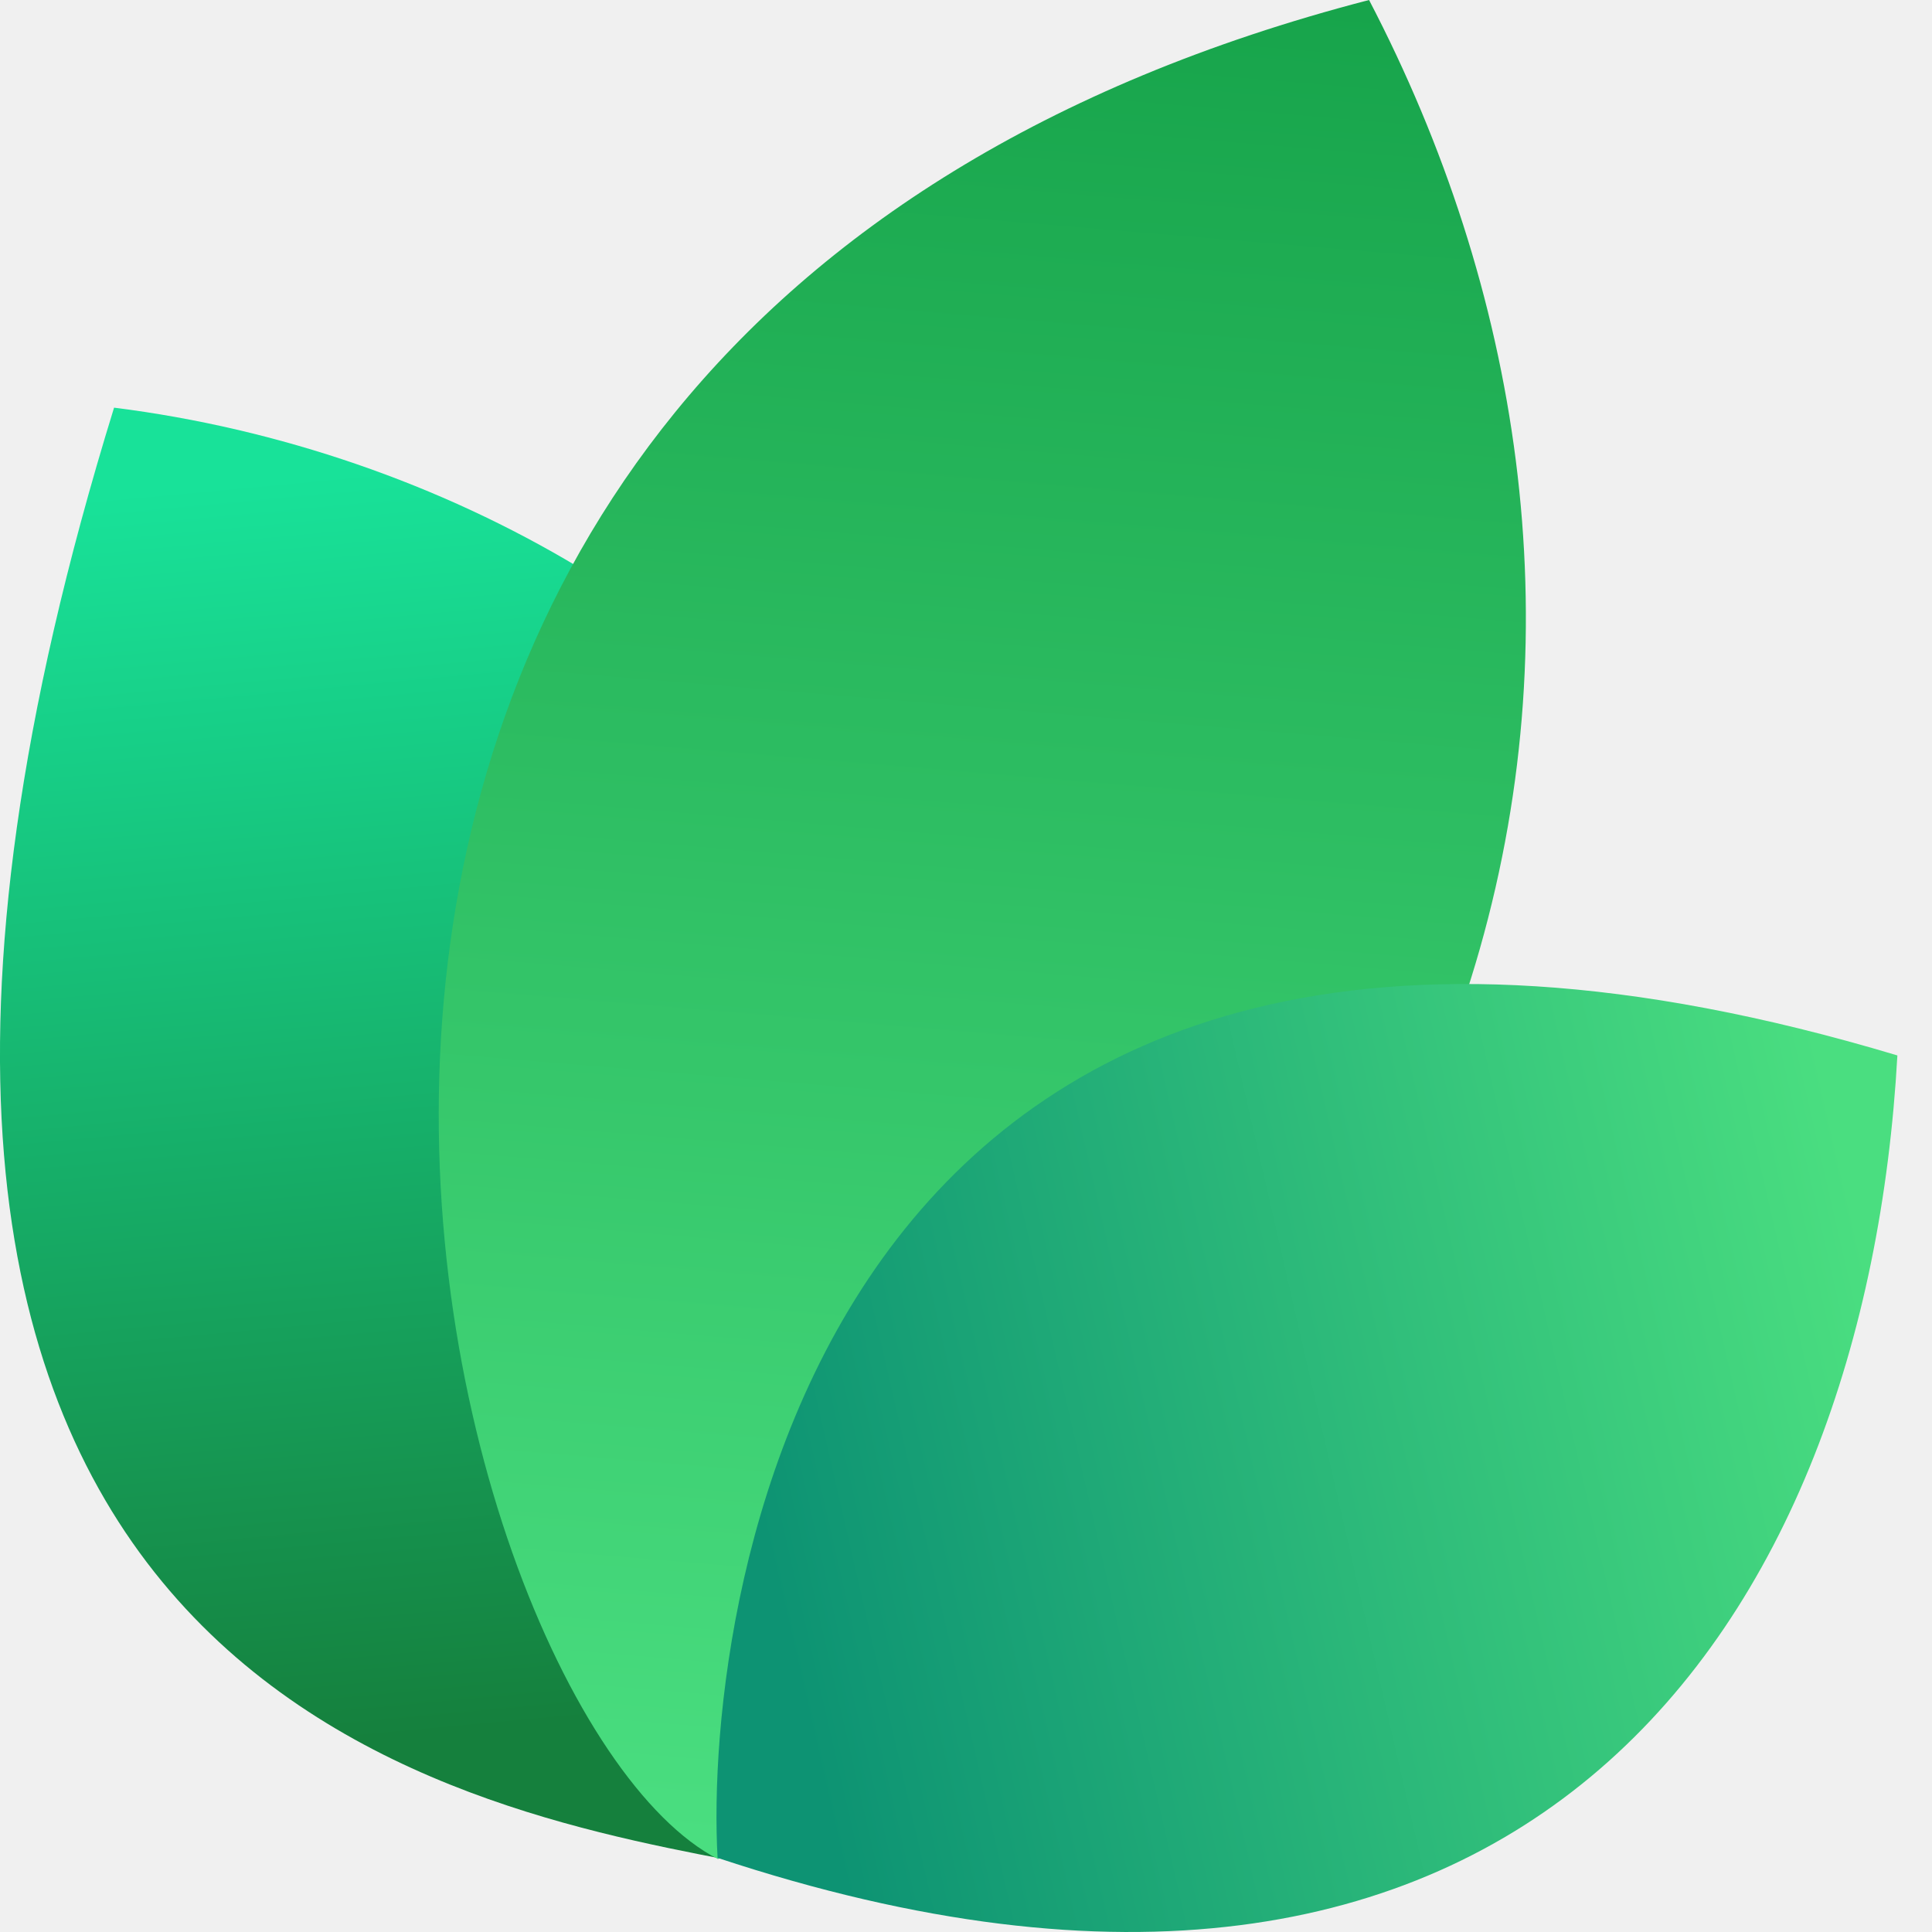
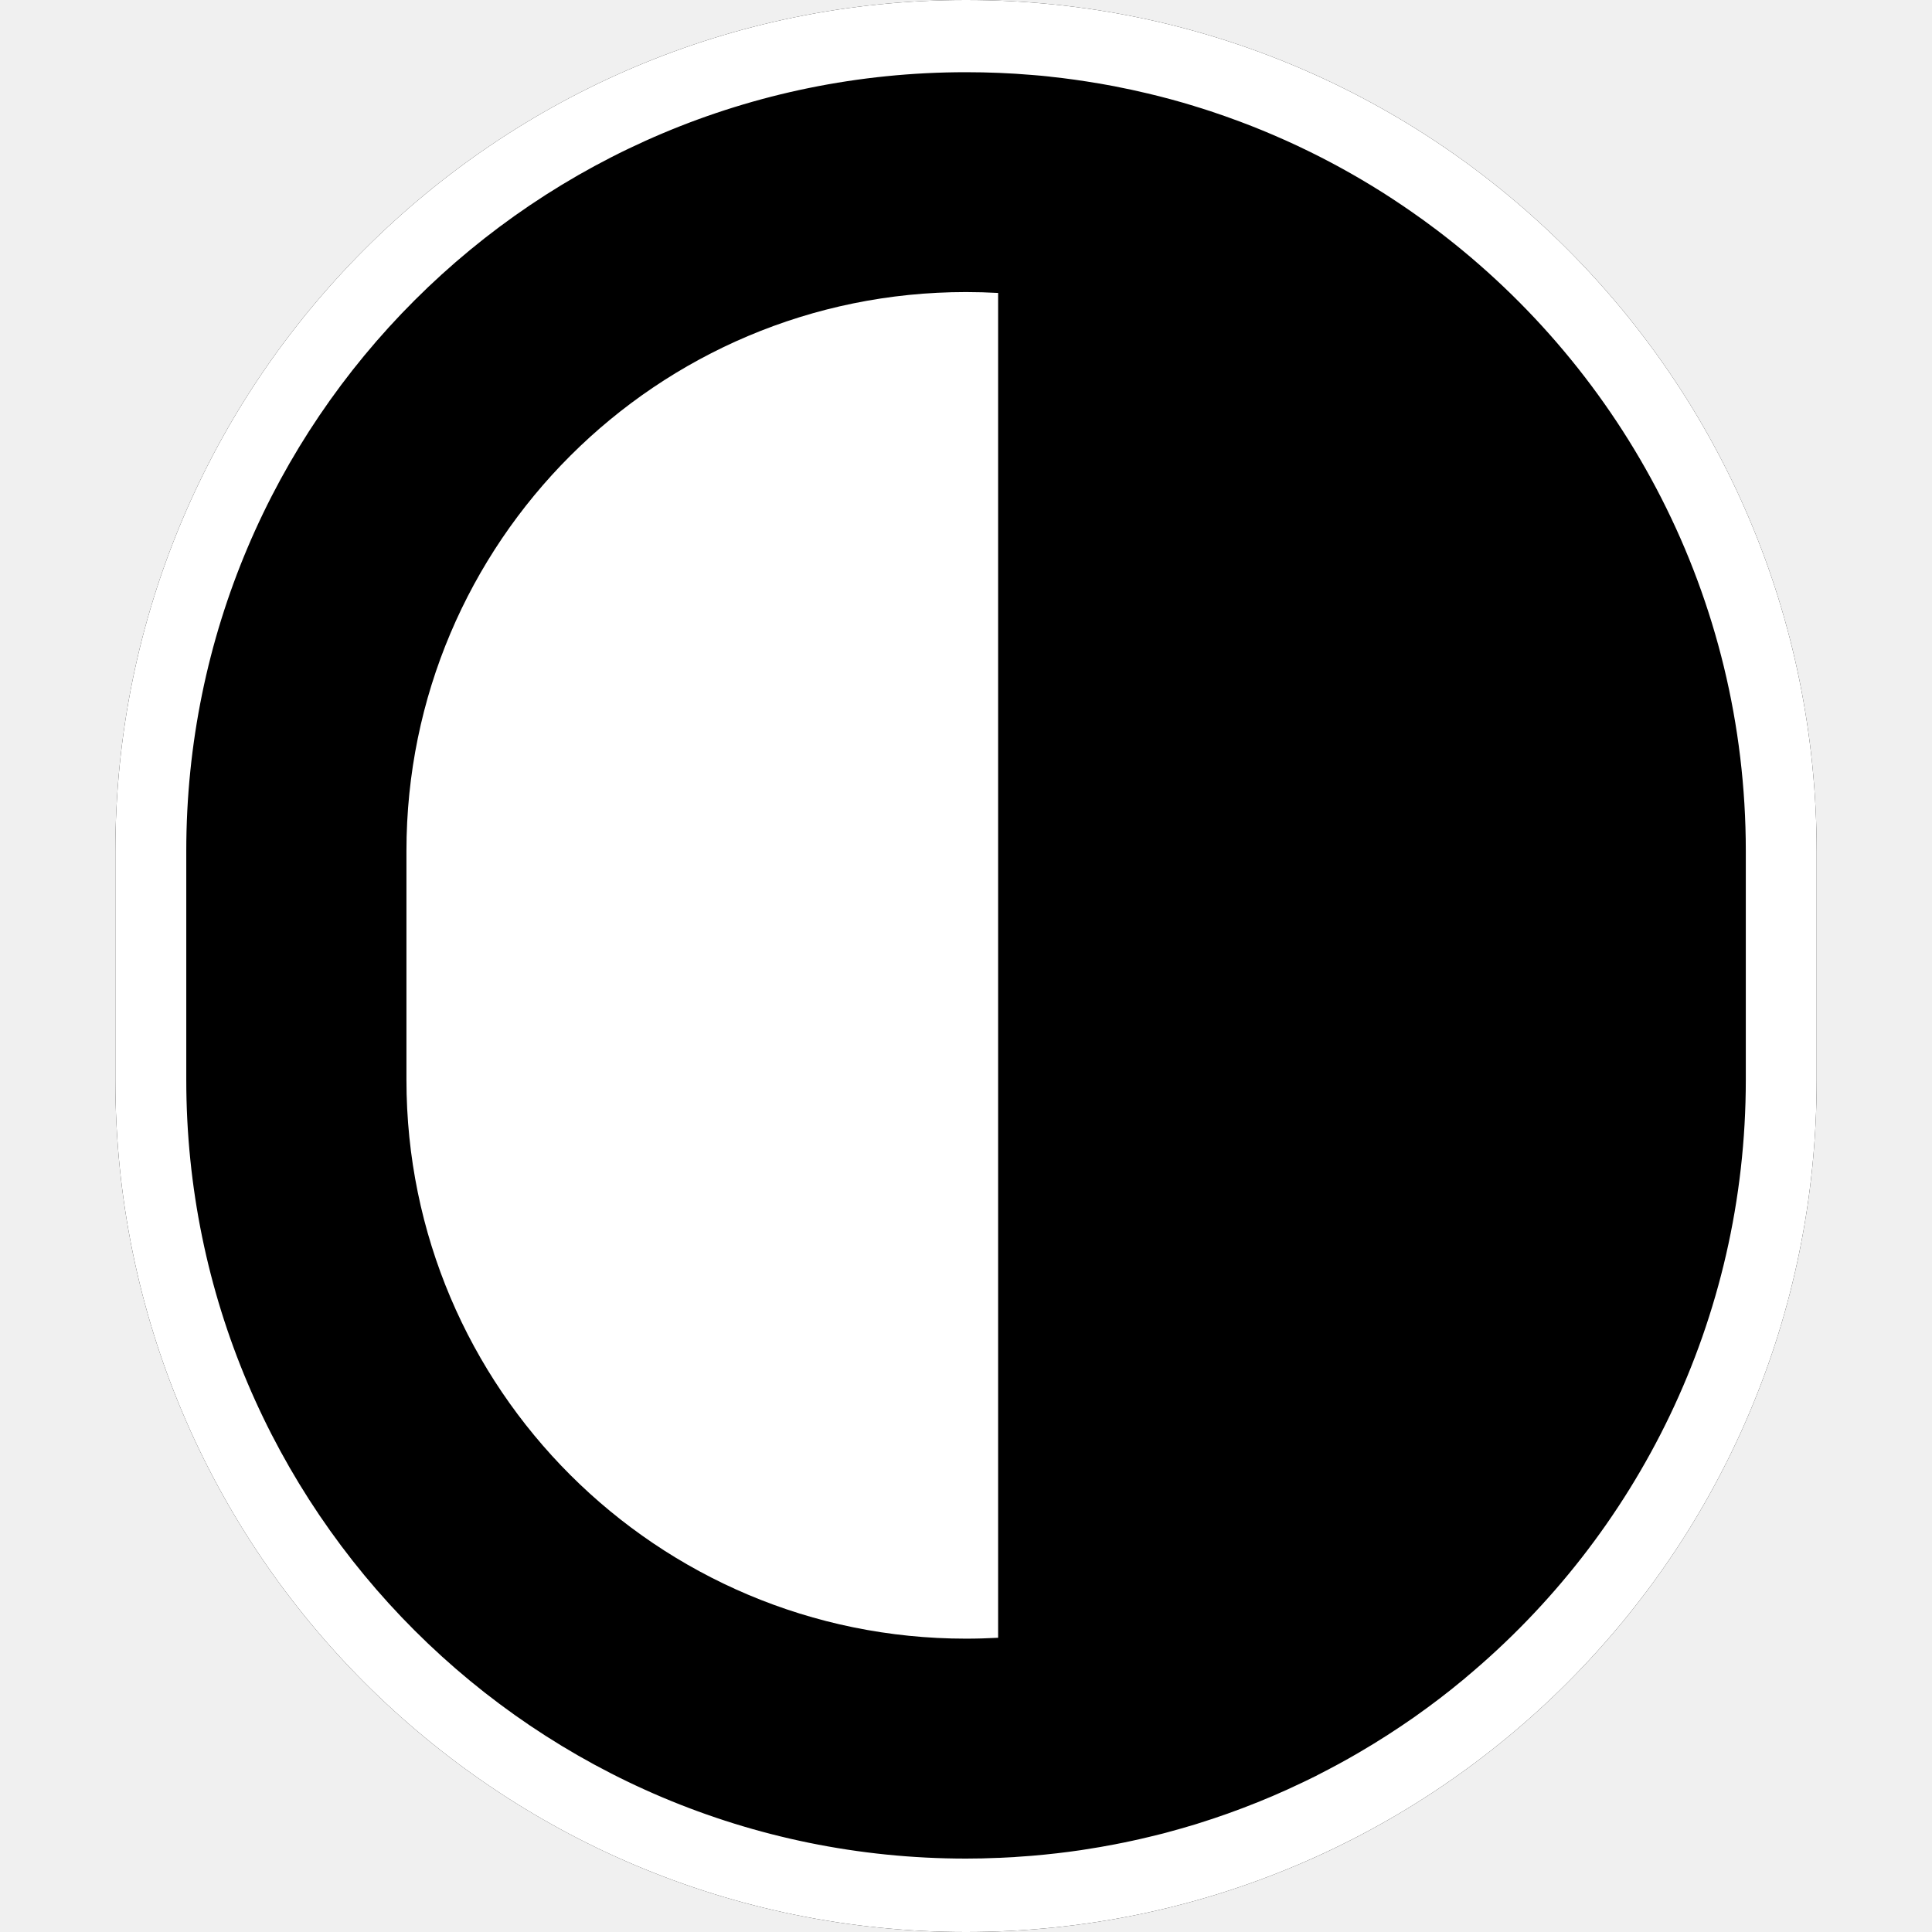
<svg xmlns="http://www.w3.org/2000/svg" width="24" height="24" viewBox="0 0 24 24" fill="none">
-   <path d="M9.061 23.108C5.268 22.377 -3.391 20.627 1.417 5.064C9.634 6.099 16.973 14.064 9.061 23.108Z" fill="url(#paint0_linear_17557_2021)" />
-   <path d="M8.919 23.094C5.276 21.222 0.784 4.209 17.007 0C20.757 7.193 19.621 16.545 8.919 23.094Z" fill="url(#paint1_linear_17557_2021)" />
-   <path d="M8.914 23.079C8.735 19.882 10.159 9.085 23.57 13.111C23.181 20.123 18.984 26.418 8.914 23.079Z" fill="url(#paint2_linear_17557_2021)" />
-   <defs>
-     <linearGradient id="paint0_linear_17557_2021" x1="3.776" y1="5.916" x2="5.232" y2="21.559" gradientUnits="userSpaceOnUse">
-       <stop stop-color="#18E299" />
-       <stop offset="1" stop-color="#15803D" />
-     </linearGradient>
-     <linearGradient id="paint1_linear_17557_2021" x1="12.171" y1="-0.718" x2="10.19" y2="22.983" gradientUnits="userSpaceOnUse">
-       <stop stop-color="#16A34A" />
-       <stop offset="1" stop-color="#4ADE80" />
-     </linearGradient>
-     <linearGradient id="paint2_linear_17557_2021" x1="23.133" y1="15.353" x2="9.338" y2="18.52" gradientUnits="userSpaceOnUse">
-       <stop stop-color="#4ADE80" />
-       <stop offset="1" stop-color="#0D9373" />
-     </linearGradient>
-   </defs>
+   <path d="M12 0C17.836 4.85468e-06 22.567 4.736 22.567 10.578V13.422C22.567 19.264 17.836 24 12 24C6.164 24 1.433 19.264 1.433 13.422V10.578C1.433 4.736 6.164 3.21663e-05 12 0Z" fill="black" />
+   <path d="M12 3.628C12.134 3.628 12.267 3.632 12.399 3.639V20.345C12.267 20.352 12.134 20.356 12 20.356C8.161 20.356 5.049 17.248 5.049 13.415V10.57C5.049 6.736 8.161 3.628 12 3.628Z" fill="white" />
+   <path fill-rule="evenodd" clip-rule="evenodd" d="M12 0C17.836 1.84285e-06 22.567 4.736 22.567 10.578V13.422C22.567 19.264 17.836 24 12 24C6.164 24 1.433 19.264 1.433 13.422V10.578C1.433 4.736 6.164 3.21663e-05 12 0ZM12 0.897C6.65 0.897 2.314 5.227 2.314 10.57V13.415C2.314 18.757 6.65 23.088 12 23.088C12.134 23.088 12.267 23.085 12.399 23.079C12.403 23.079 12.408 23.079 12.412 23.079C12.478 23.076 12.543 23.073 12.608 23.069C12.61 23.068 12.611 23.068 12.613 23.068C12.678 23.064 12.744 23.059 12.809 23.054C12.816 23.053 12.824 23.053 12.832 23.052C13.032 23.035 13.232 23.012 13.429 22.983C13.439 22.981 13.449 22.98 13.46 22.978C13.521 22.969 13.583 22.959 13.645 22.948C13.651 22.947 13.658 22.946 13.664 22.945C13.728 22.934 13.792 22.922 13.855 22.91C13.86 22.909 13.864 22.908 13.869 22.907C13.932 22.895 13.996 22.882 14.059 22.868C14.06 22.868 14.062 22.868 14.064 22.867C14.125 22.854 14.187 22.84 14.248 22.825C14.257 22.823 14.265 22.821 14.274 22.819C14.332 22.805 14.391 22.791 14.449 22.776C14.46 22.773 14.472 22.77 14.483 22.767C14.541 22.751 14.599 22.735 14.656 22.719C14.662 22.718 14.668 22.716 14.674 22.714C14.732 22.697 14.79 22.68 14.848 22.663C14.853 22.661 14.859 22.659 14.864 22.658C14.925 22.639 14.986 22.619 15.047 22.599C15.051 22.598 15.056 22.596 15.06 22.595C15.315 22.51 15.565 22.415 15.809 22.311C15.812 22.309 15.815 22.308 15.818 22.307C15.934 22.257 16.05 22.205 16.164 22.15C16.173 22.146 16.181 22.142 16.19 22.138C16.241 22.113 16.293 22.088 16.344 22.063C16.355 22.057 16.365 22.052 16.376 22.046C16.547 21.959 16.716 21.868 16.881 21.771C16.887 21.768 16.893 21.765 16.898 21.761C17.124 21.629 17.344 21.487 17.558 21.338C17.563 21.334 17.569 21.33 17.575 21.326C17.624 21.291 17.673 21.256 17.722 21.22C17.728 21.216 17.734 21.211 17.74 21.207C17.841 21.133 17.94 21.057 18.038 20.979C18.042 20.975 18.047 20.972 18.051 20.968C18.099 20.93 18.148 20.89 18.195 20.851C18.199 20.847 18.203 20.844 18.207 20.84C20.334 19.066 21.687 16.398 21.687 13.415V10.57C21.687 7.418 20.177 4.619 17.841 2.852C17.832 2.846 17.823 2.839 17.815 2.833C17.769 2.798 17.722 2.764 17.676 2.73C17.669 2.726 17.663 2.721 17.657 2.717C17.503 2.606 17.346 2.5 17.186 2.398C17.181 2.395 17.175 2.391 17.17 2.388C16.842 2.181 16.501 1.993 16.148 1.826C16.143 1.823 16.137 1.821 16.132 1.818C16.076 1.792 16.02 1.766 15.964 1.741C15.959 1.739 15.955 1.737 15.95 1.735C15.773 1.656 15.594 1.582 15.412 1.514C15.408 1.512 15.403 1.511 15.399 1.509C15.278 1.464 15.156 1.421 15.033 1.38C15.03 1.379 15.028 1.379 15.026 1.378C14.965 1.358 14.903 1.338 14.842 1.32C14.838 1.319 14.835 1.317 14.831 1.316C14.641 1.258 14.448 1.206 14.254 1.16C14.252 1.159 14.25 1.159 14.249 1.159C14.12 1.128 13.99 1.1 13.86 1.075C13.857 1.074 13.854 1.074 13.852 1.073C13.786 1.06 13.72 1.048 13.654 1.037C13.653 1.037 13.652 1.037 13.651 1.037C13.452 1.003 13.251 0.974 13.048 0.953C13.044 0.952 13.04 0.952 13.036 0.951C12.972 0.944 12.907 0.938 12.843 0.933C12.835 0.932 12.826 0.931 12.818 0.931C12.548 0.908 12.275 0.897 12 0.897Z" fill="white" />
</svg>
